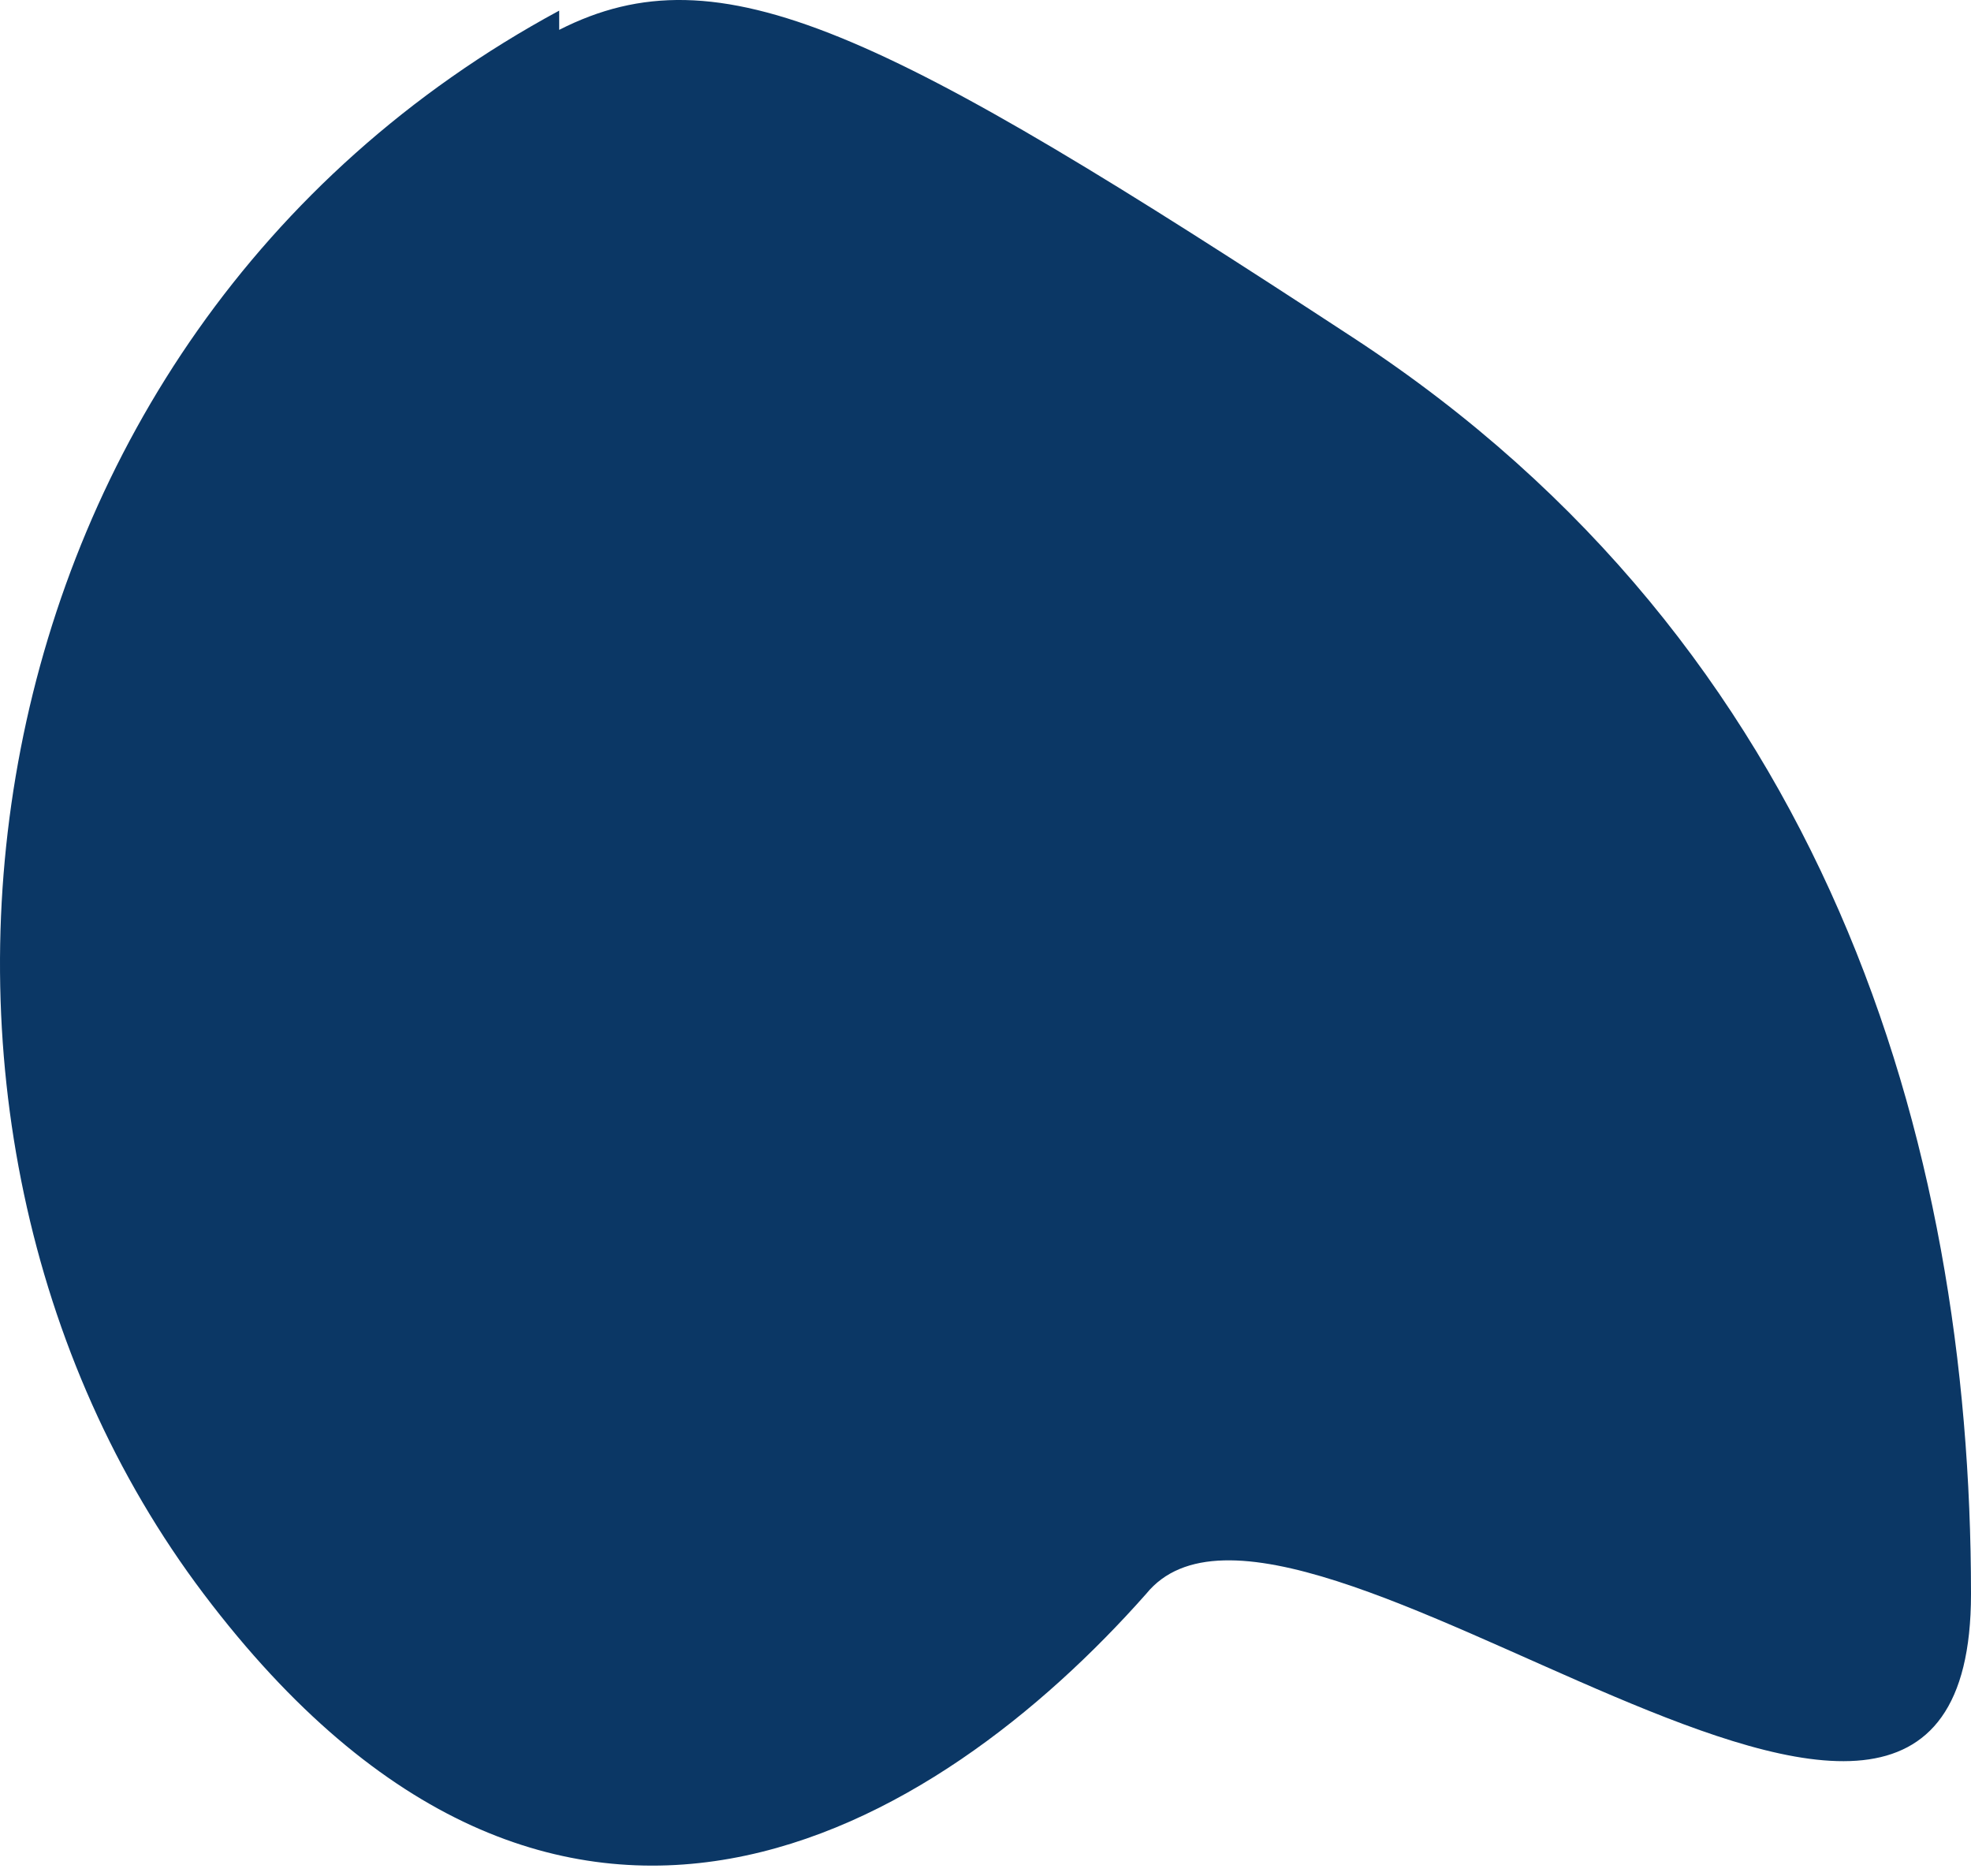
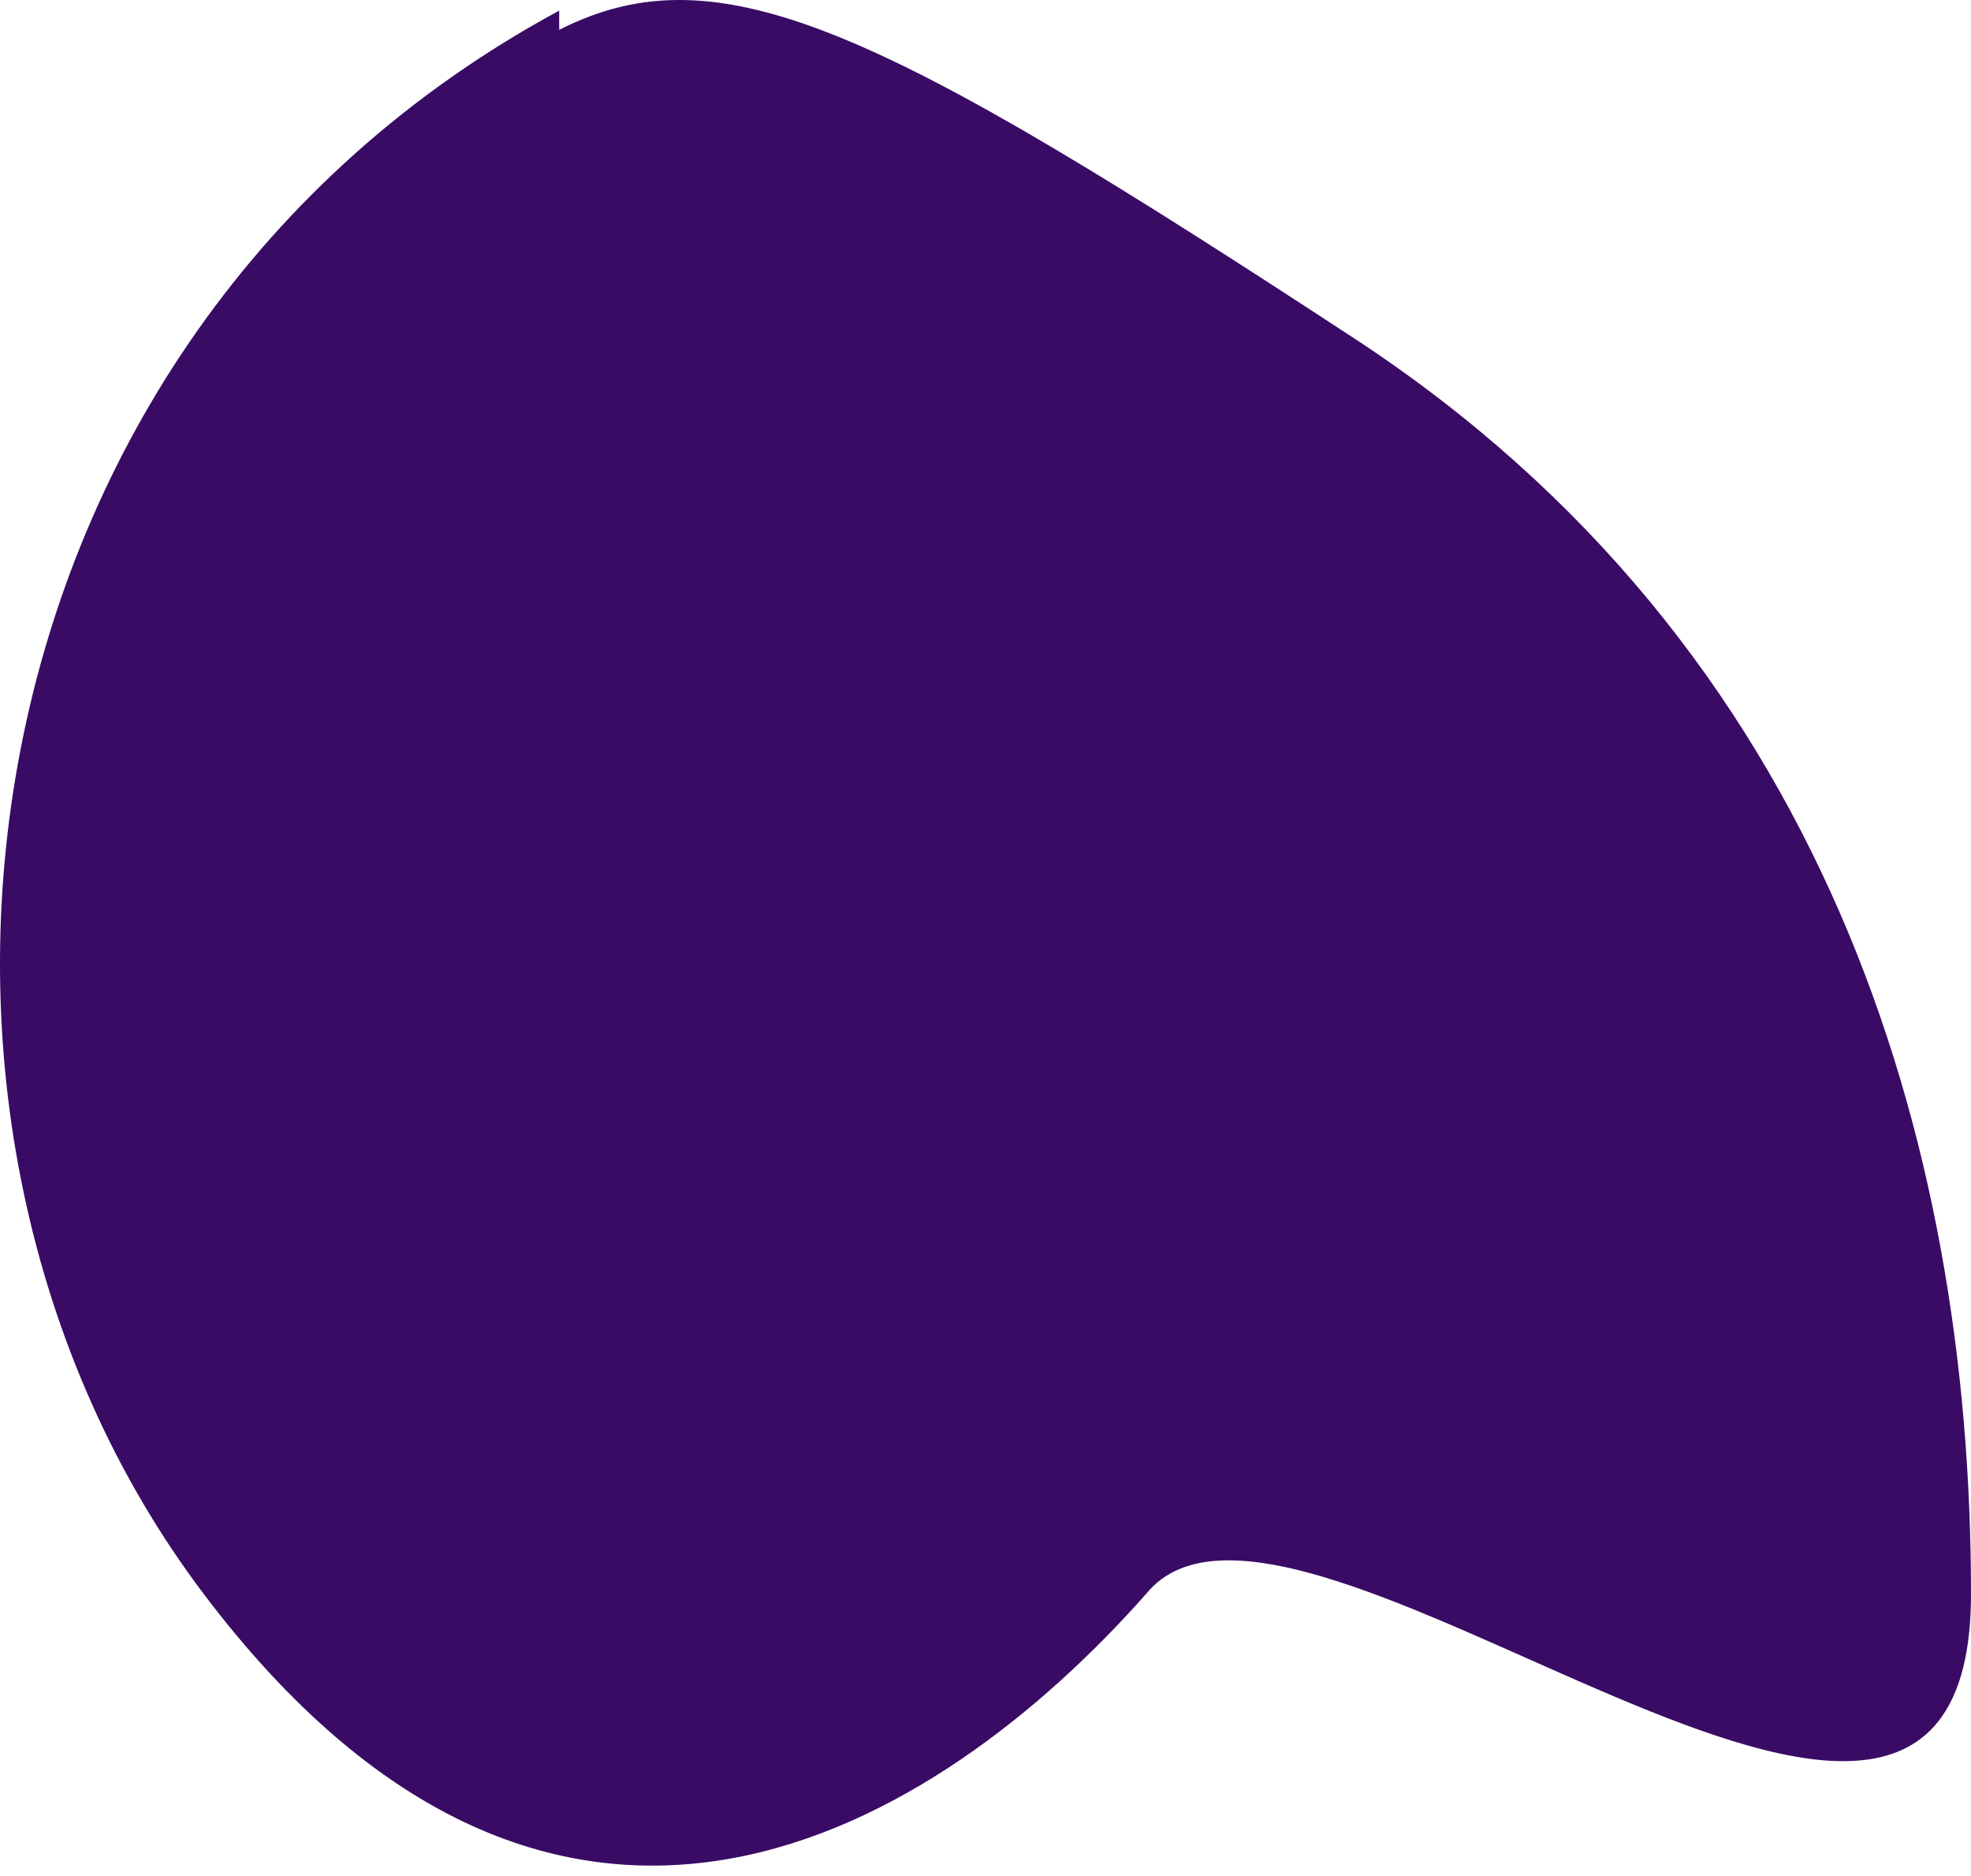
<svg xmlns="http://www.w3.org/2000/svg" width="41px" height="39px" viewBox="0 0 41 39" version="1.1">
  <g id="Page-1" stroke="none" stroke-width="1" fill="none" fill-rule="evenodd">
-     <path d="M11.632,0.221 C-0.982,7.036 -3.159,23.358 4.237,33.149 C11.632,42.94 19.514,38.038 23.841,33.149 C26.903,29.371 41,42.604 41,33.149 C41,23.694 37.965,13.451 28.168,7.036 C18.371,0.621 14.989,-1.086 11.632,0.621 Z" id="Path" fill="#0B3765" fill-rule="nonzero" />
+     <path d="M11.632,0.221 C-0.982,7.036 -3.159,23.358 4.237,33.149 C11.632,42.94 19.514,38.038 23.841,33.149 C26.903,29.371 41,42.604 41,33.149 C41,23.694 37.965,13.451 28.168,7.036 C18.371,0.621 14.989,-1.086 11.632,0.621 Z" id="Path" fill="#390B65" fill-rule="nonzero" />
  </g>
</svg>
